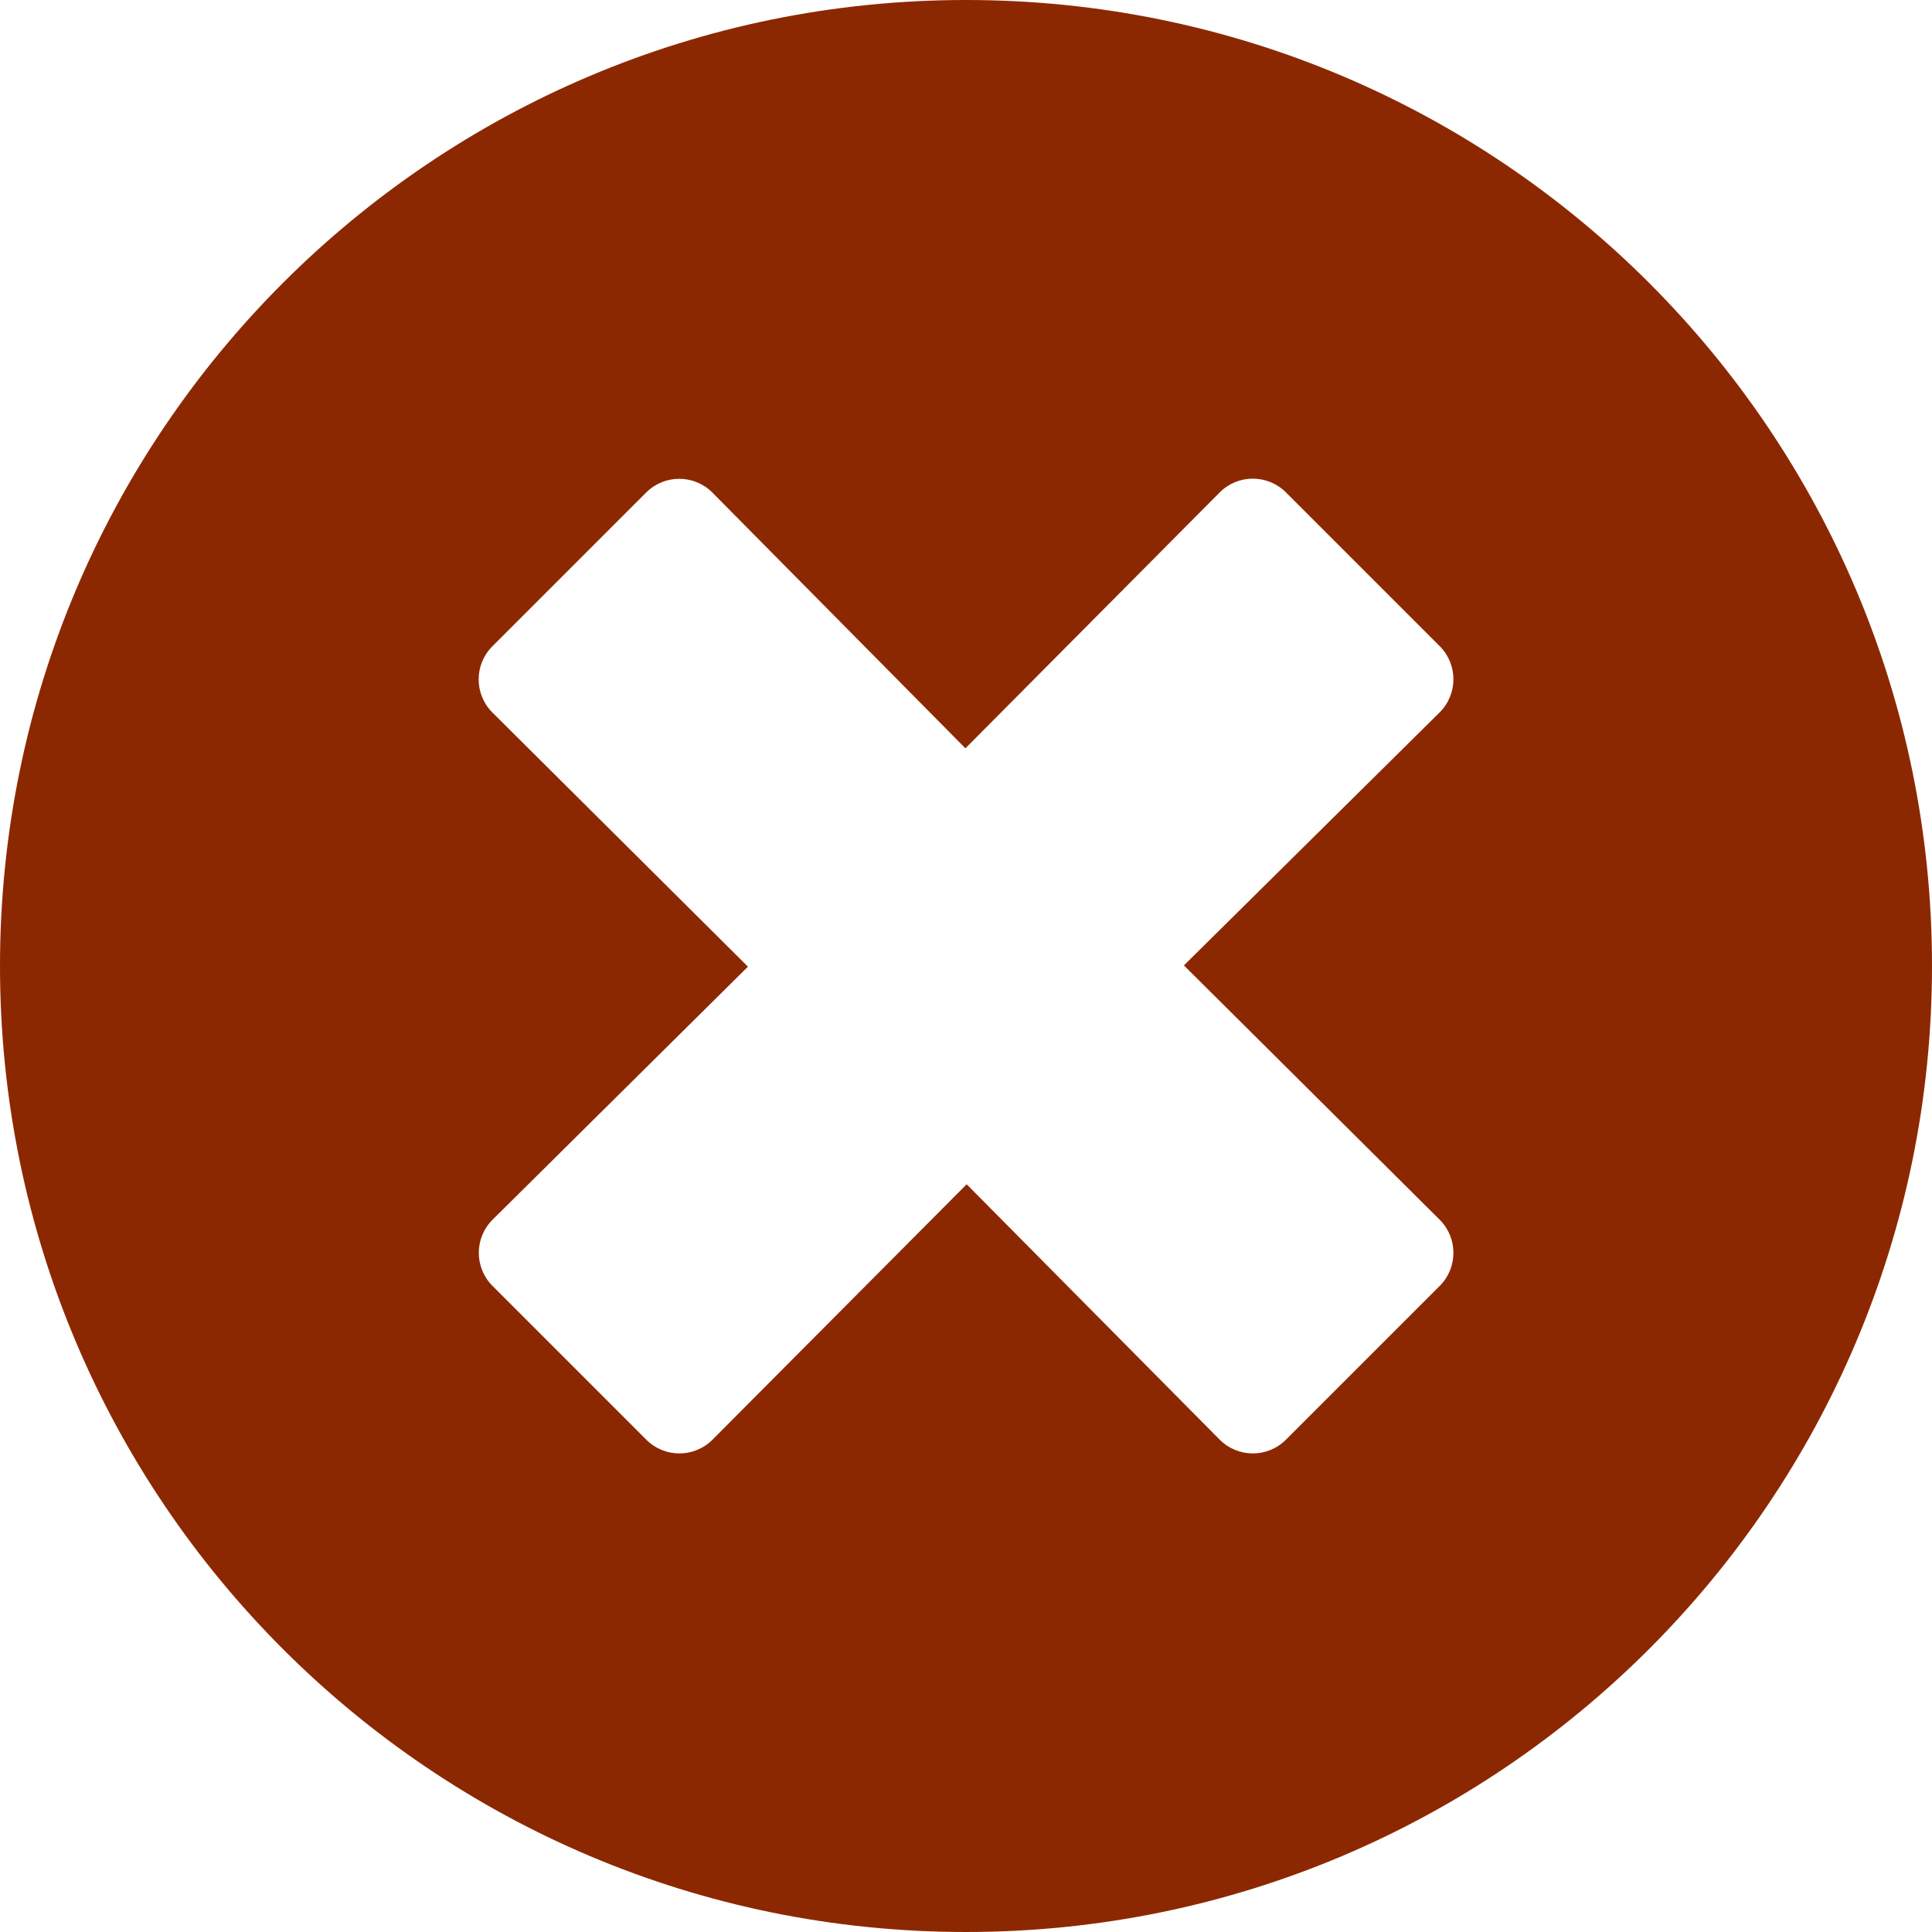
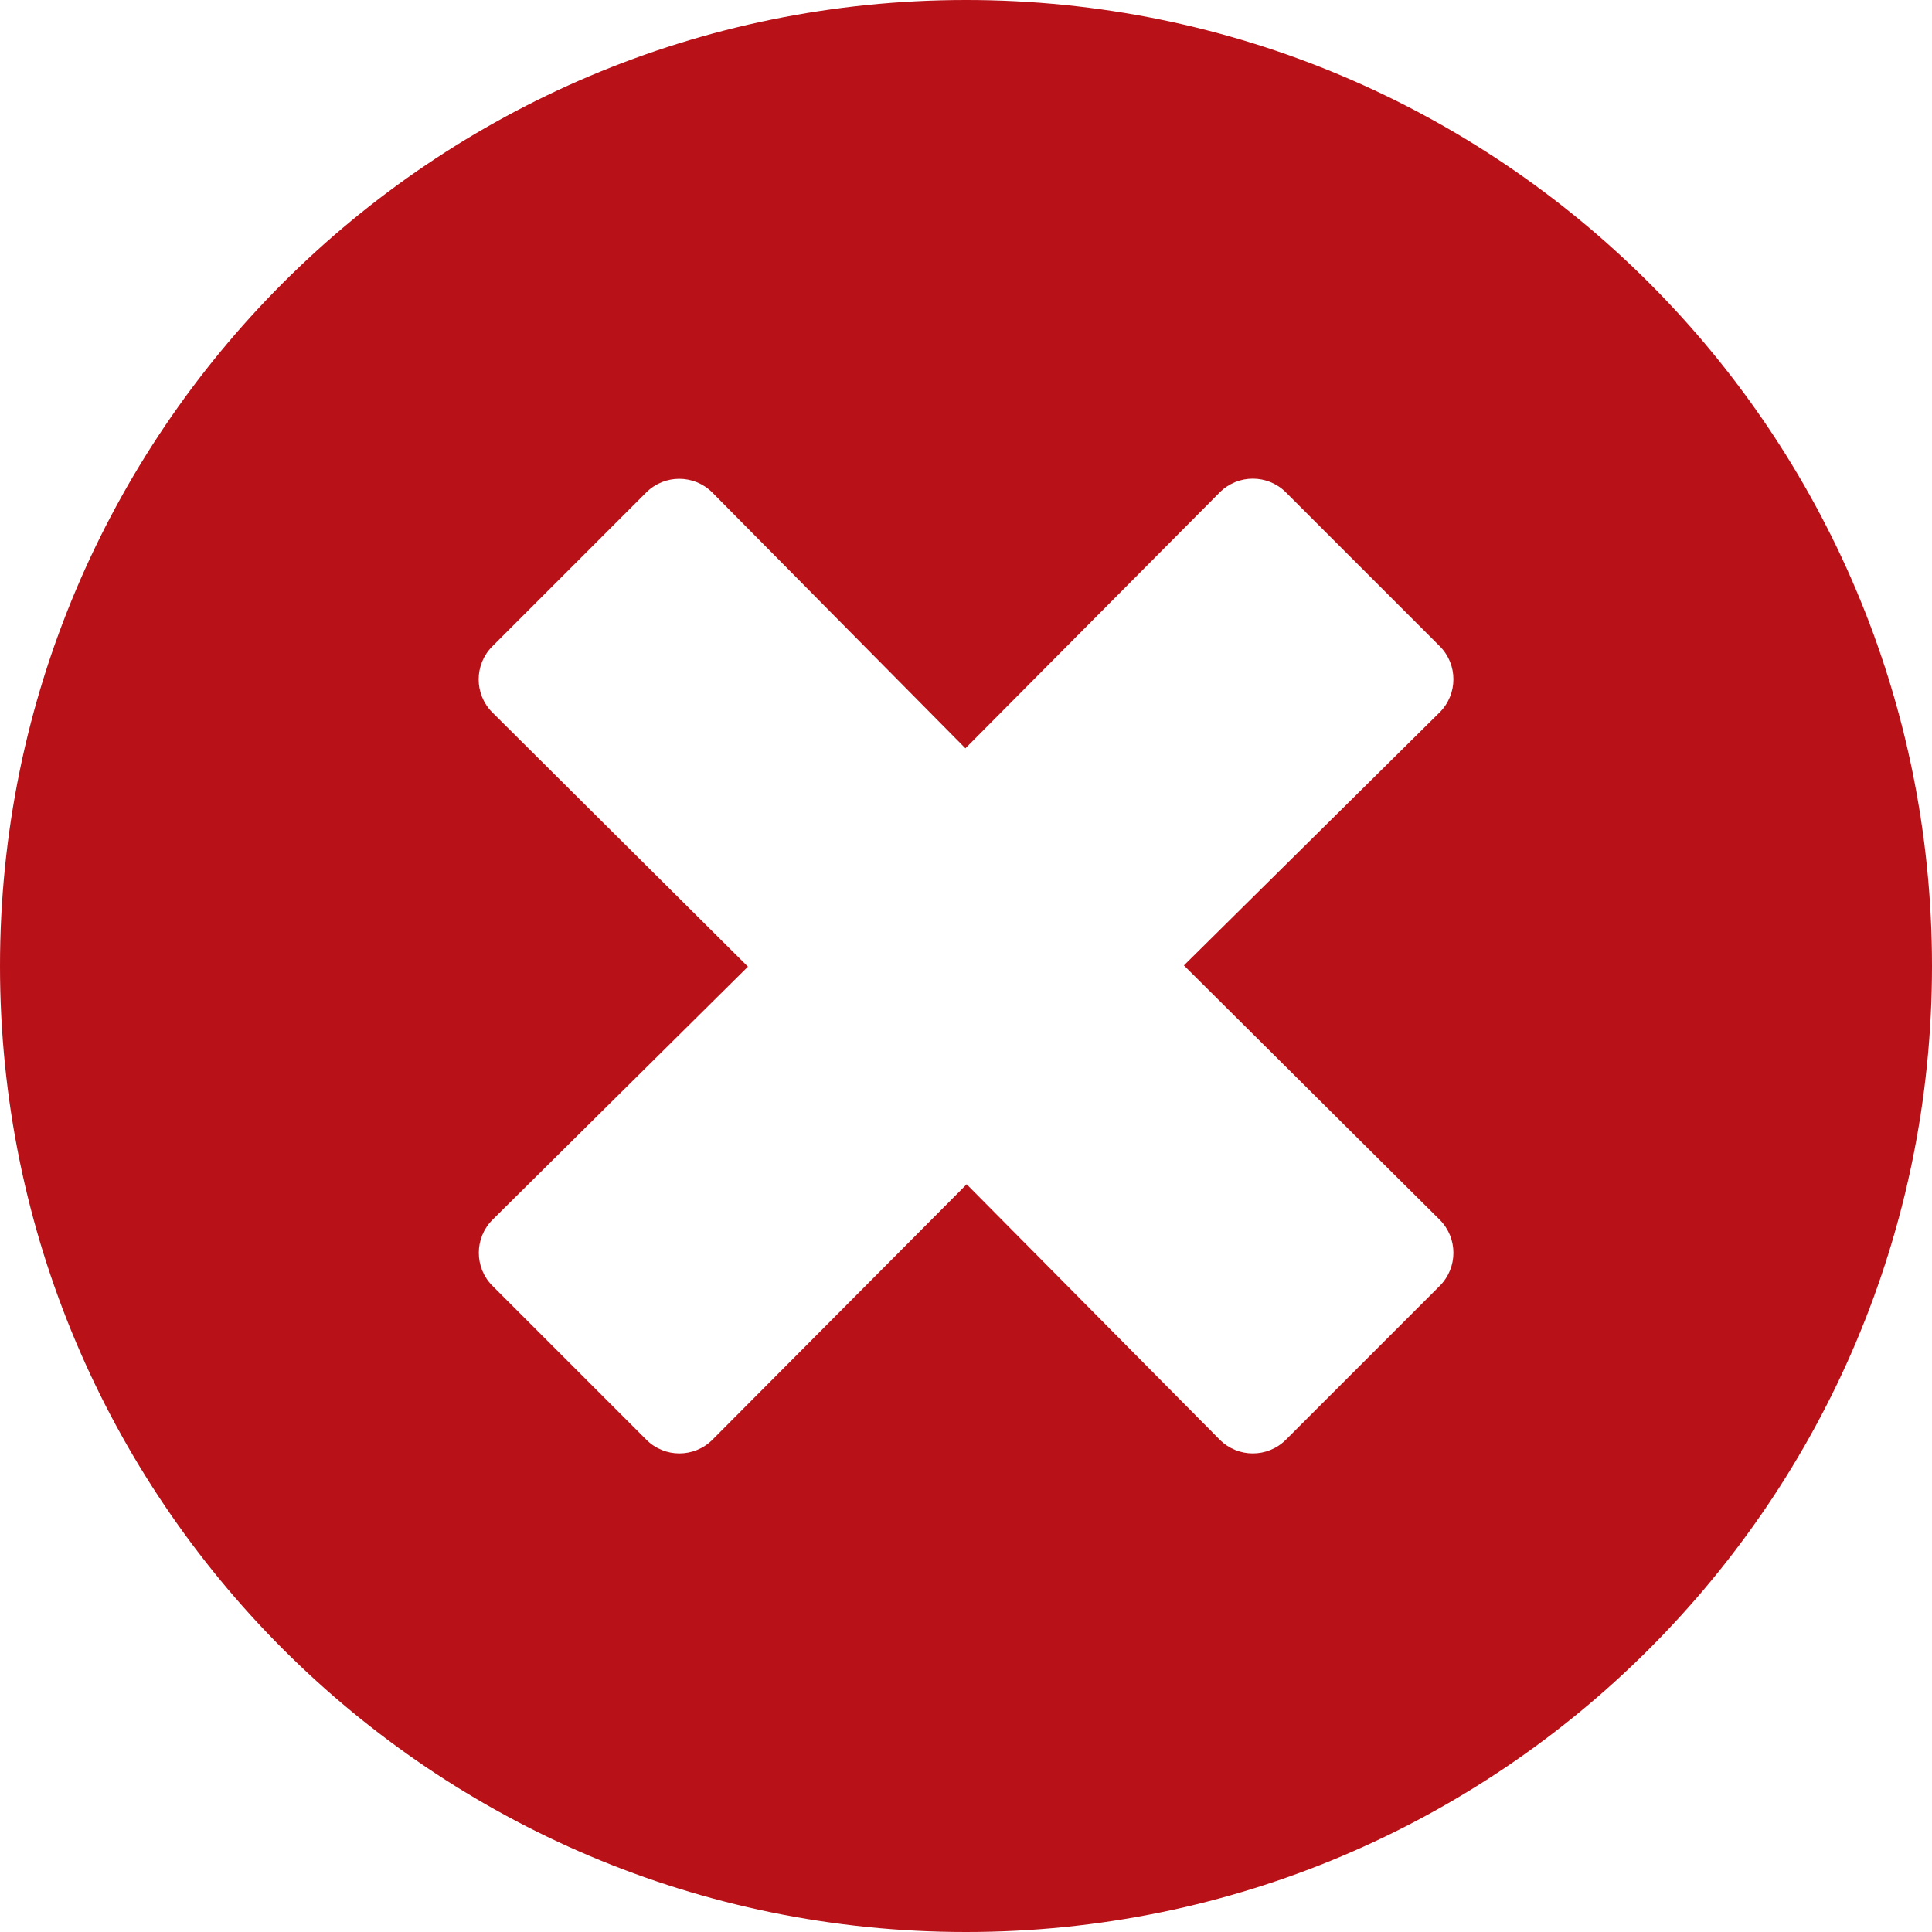
<svg xmlns="http://www.w3.org/2000/svg" width="26.35" height="26.35" viewBox="0 0 26.35 26.35">
-   <path id="x-icon" d="M13.738.563A13.175,13.175,0,1,0,26.913,13.738,13.173,13.173,0,0,0,13.738.563ZM20.2,17.2a.638.638,0,0,1,0,.9l-2.1,2.1a.638.638,0,0,1-.9,0l-3.453-3.485L10.279,20.2a.638.638,0,0,1-.9,0l-2.1-2.1a.638.638,0,0,1,0-.9l3.485-3.453L7.277,10.279a.638.638,0,0,1,0-.9l2.1-2.1a.638.638,0,0,1,.9,0l3.453,3.49L17.2,7.277a.638.638,0,0,1,.9,0l2.1,2.1a.638.638,0,0,1,0,.9l-3.49,3.453Z" transform="translate(-0.563 -0.563)" fill="#8c2801" />
+   <path id="x-icon" d="M13.738.563A13.175,13.175,0,1,0,26.913,13.738,13.173,13.173,0,0,0,13.738.563ZM20.2,17.2a.638.638,0,0,1,0,.9l-2.1,2.1a.638.638,0,0,1-.9,0l-3.453-3.485L10.279,20.2a.638.638,0,0,1-.9,0l-2.1-2.1a.638.638,0,0,1,0-.9l3.485-3.453L7.277,10.279a.638.638,0,0,1,0-.9l2.1-2.1a.638.638,0,0,1,.9,0l3.453,3.49L17.2,7.277a.638.638,0,0,1,.9,0l2.1,2.1a.638.638,0,0,1,0,.9l-3.49,3.453Z" transform="translate(-0.563 -0.563)" fill="#b81118" />
</svg>
